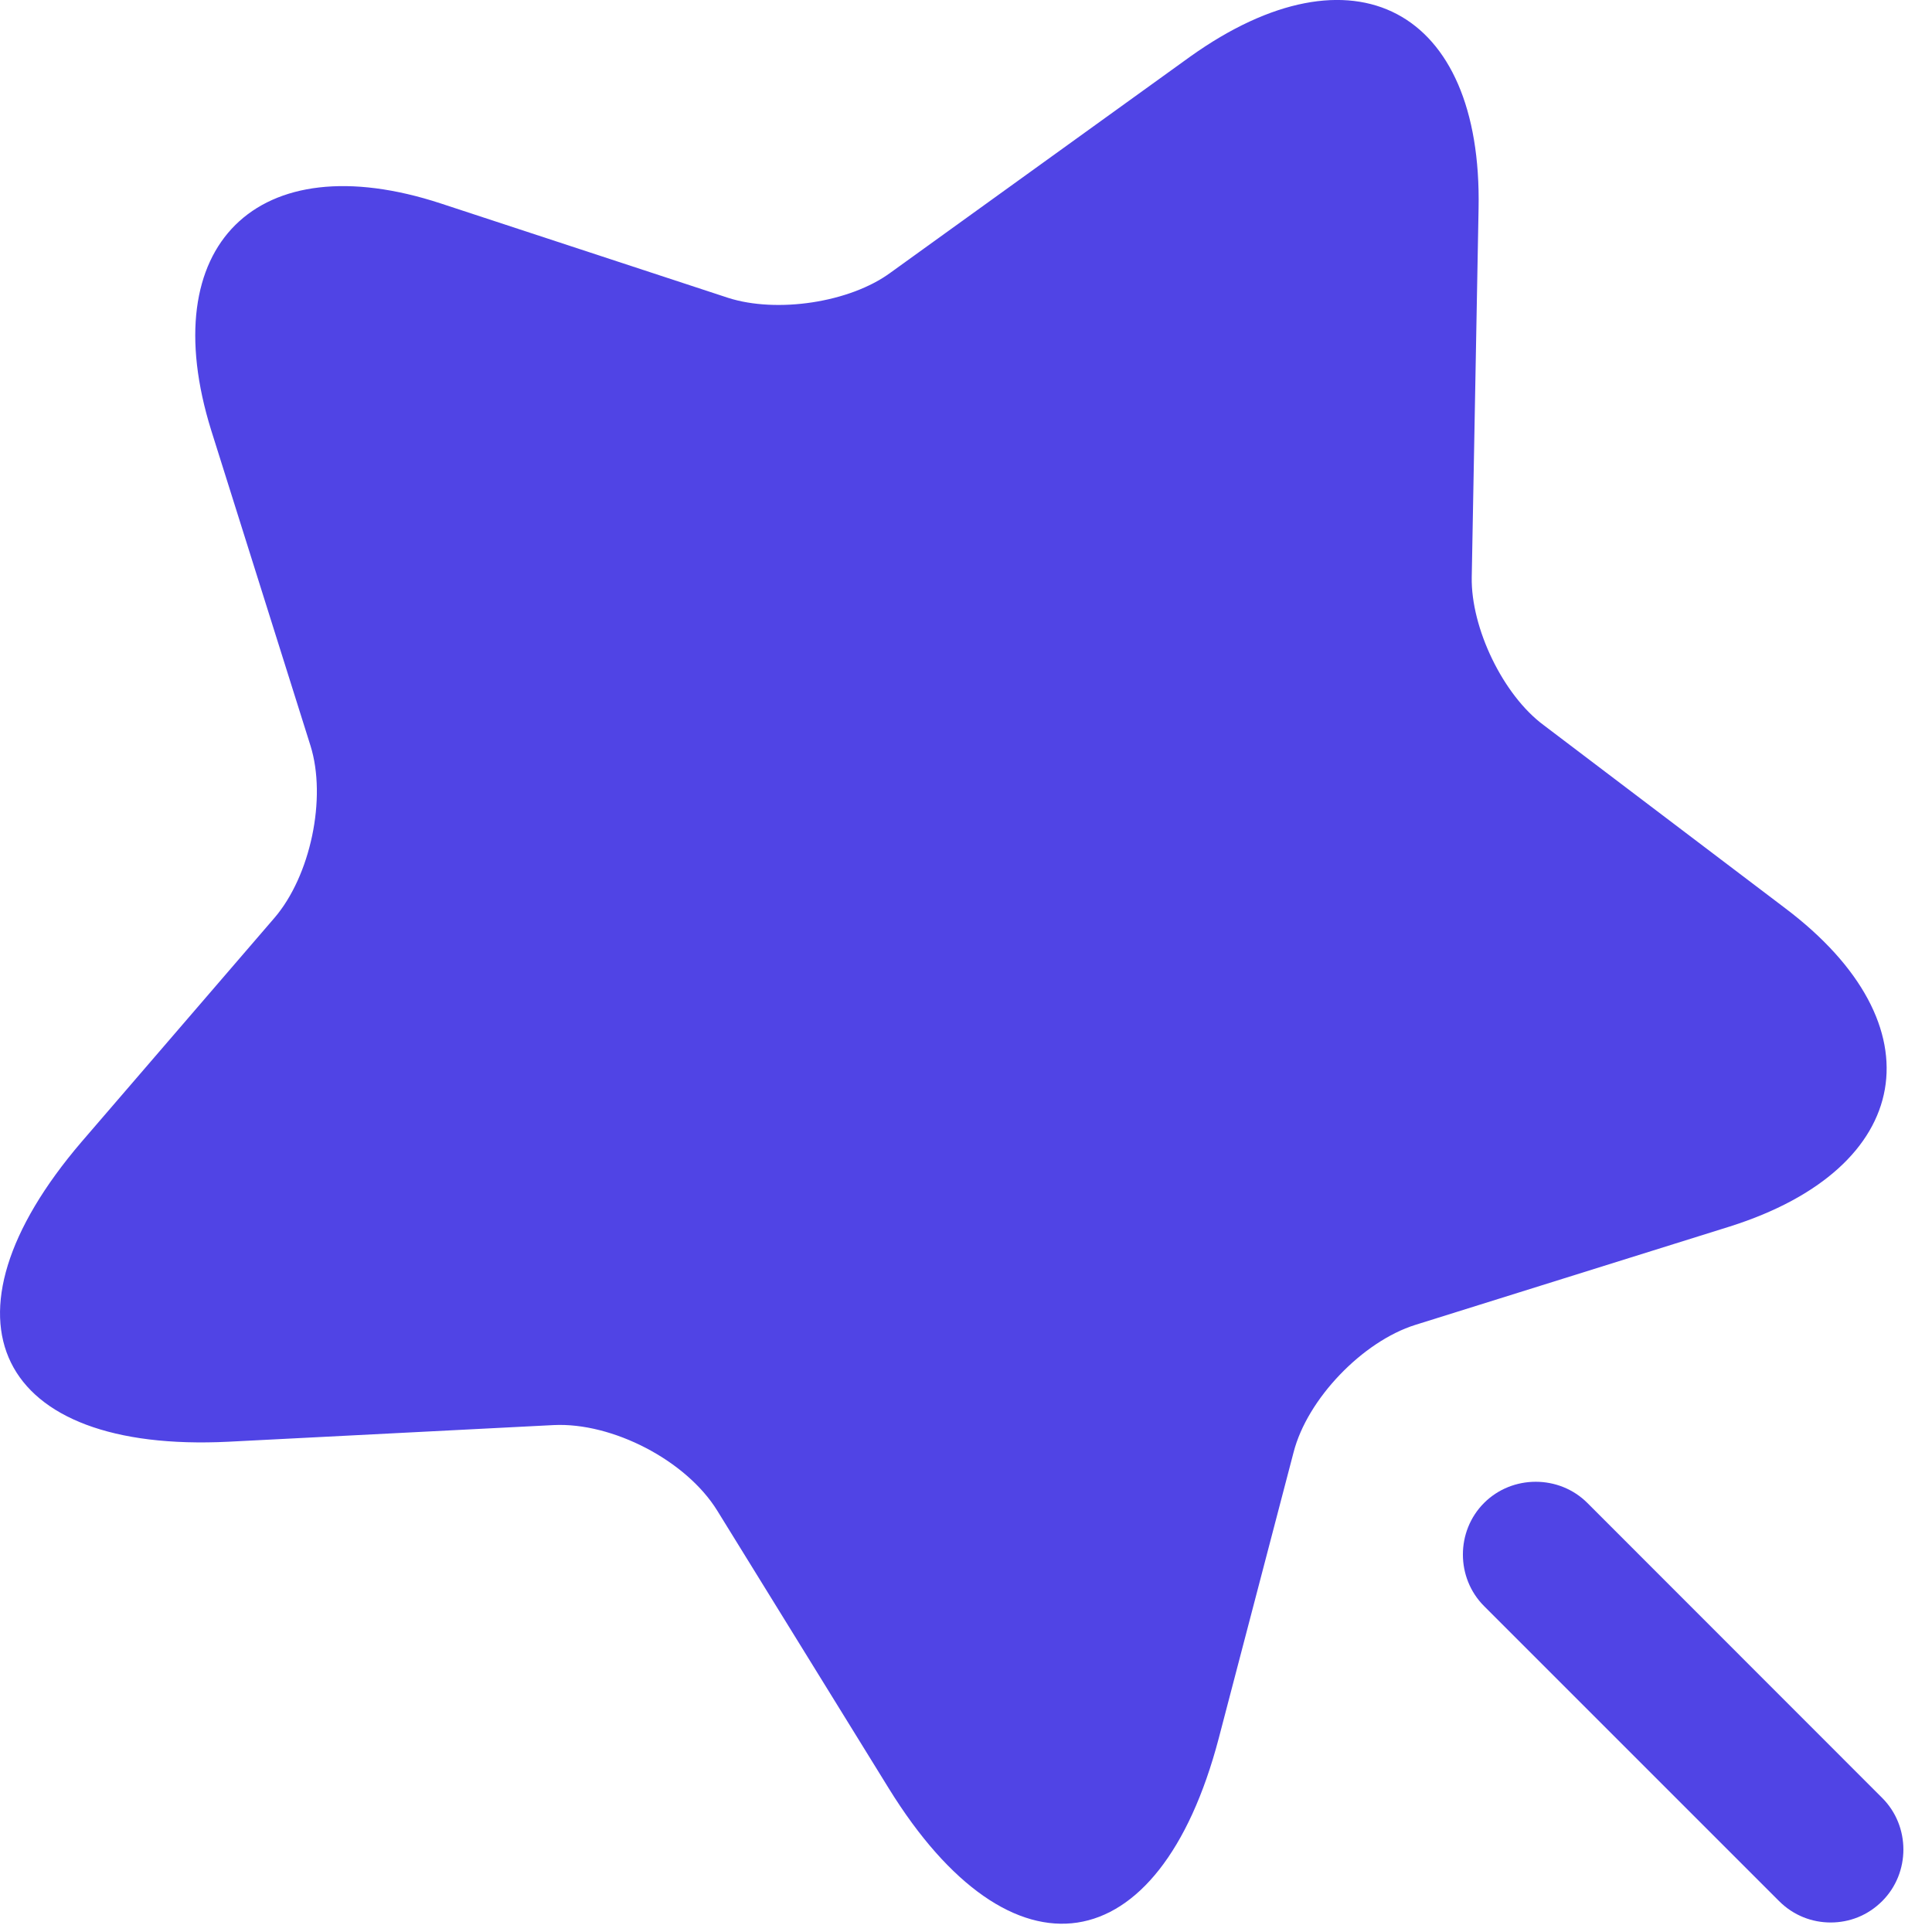
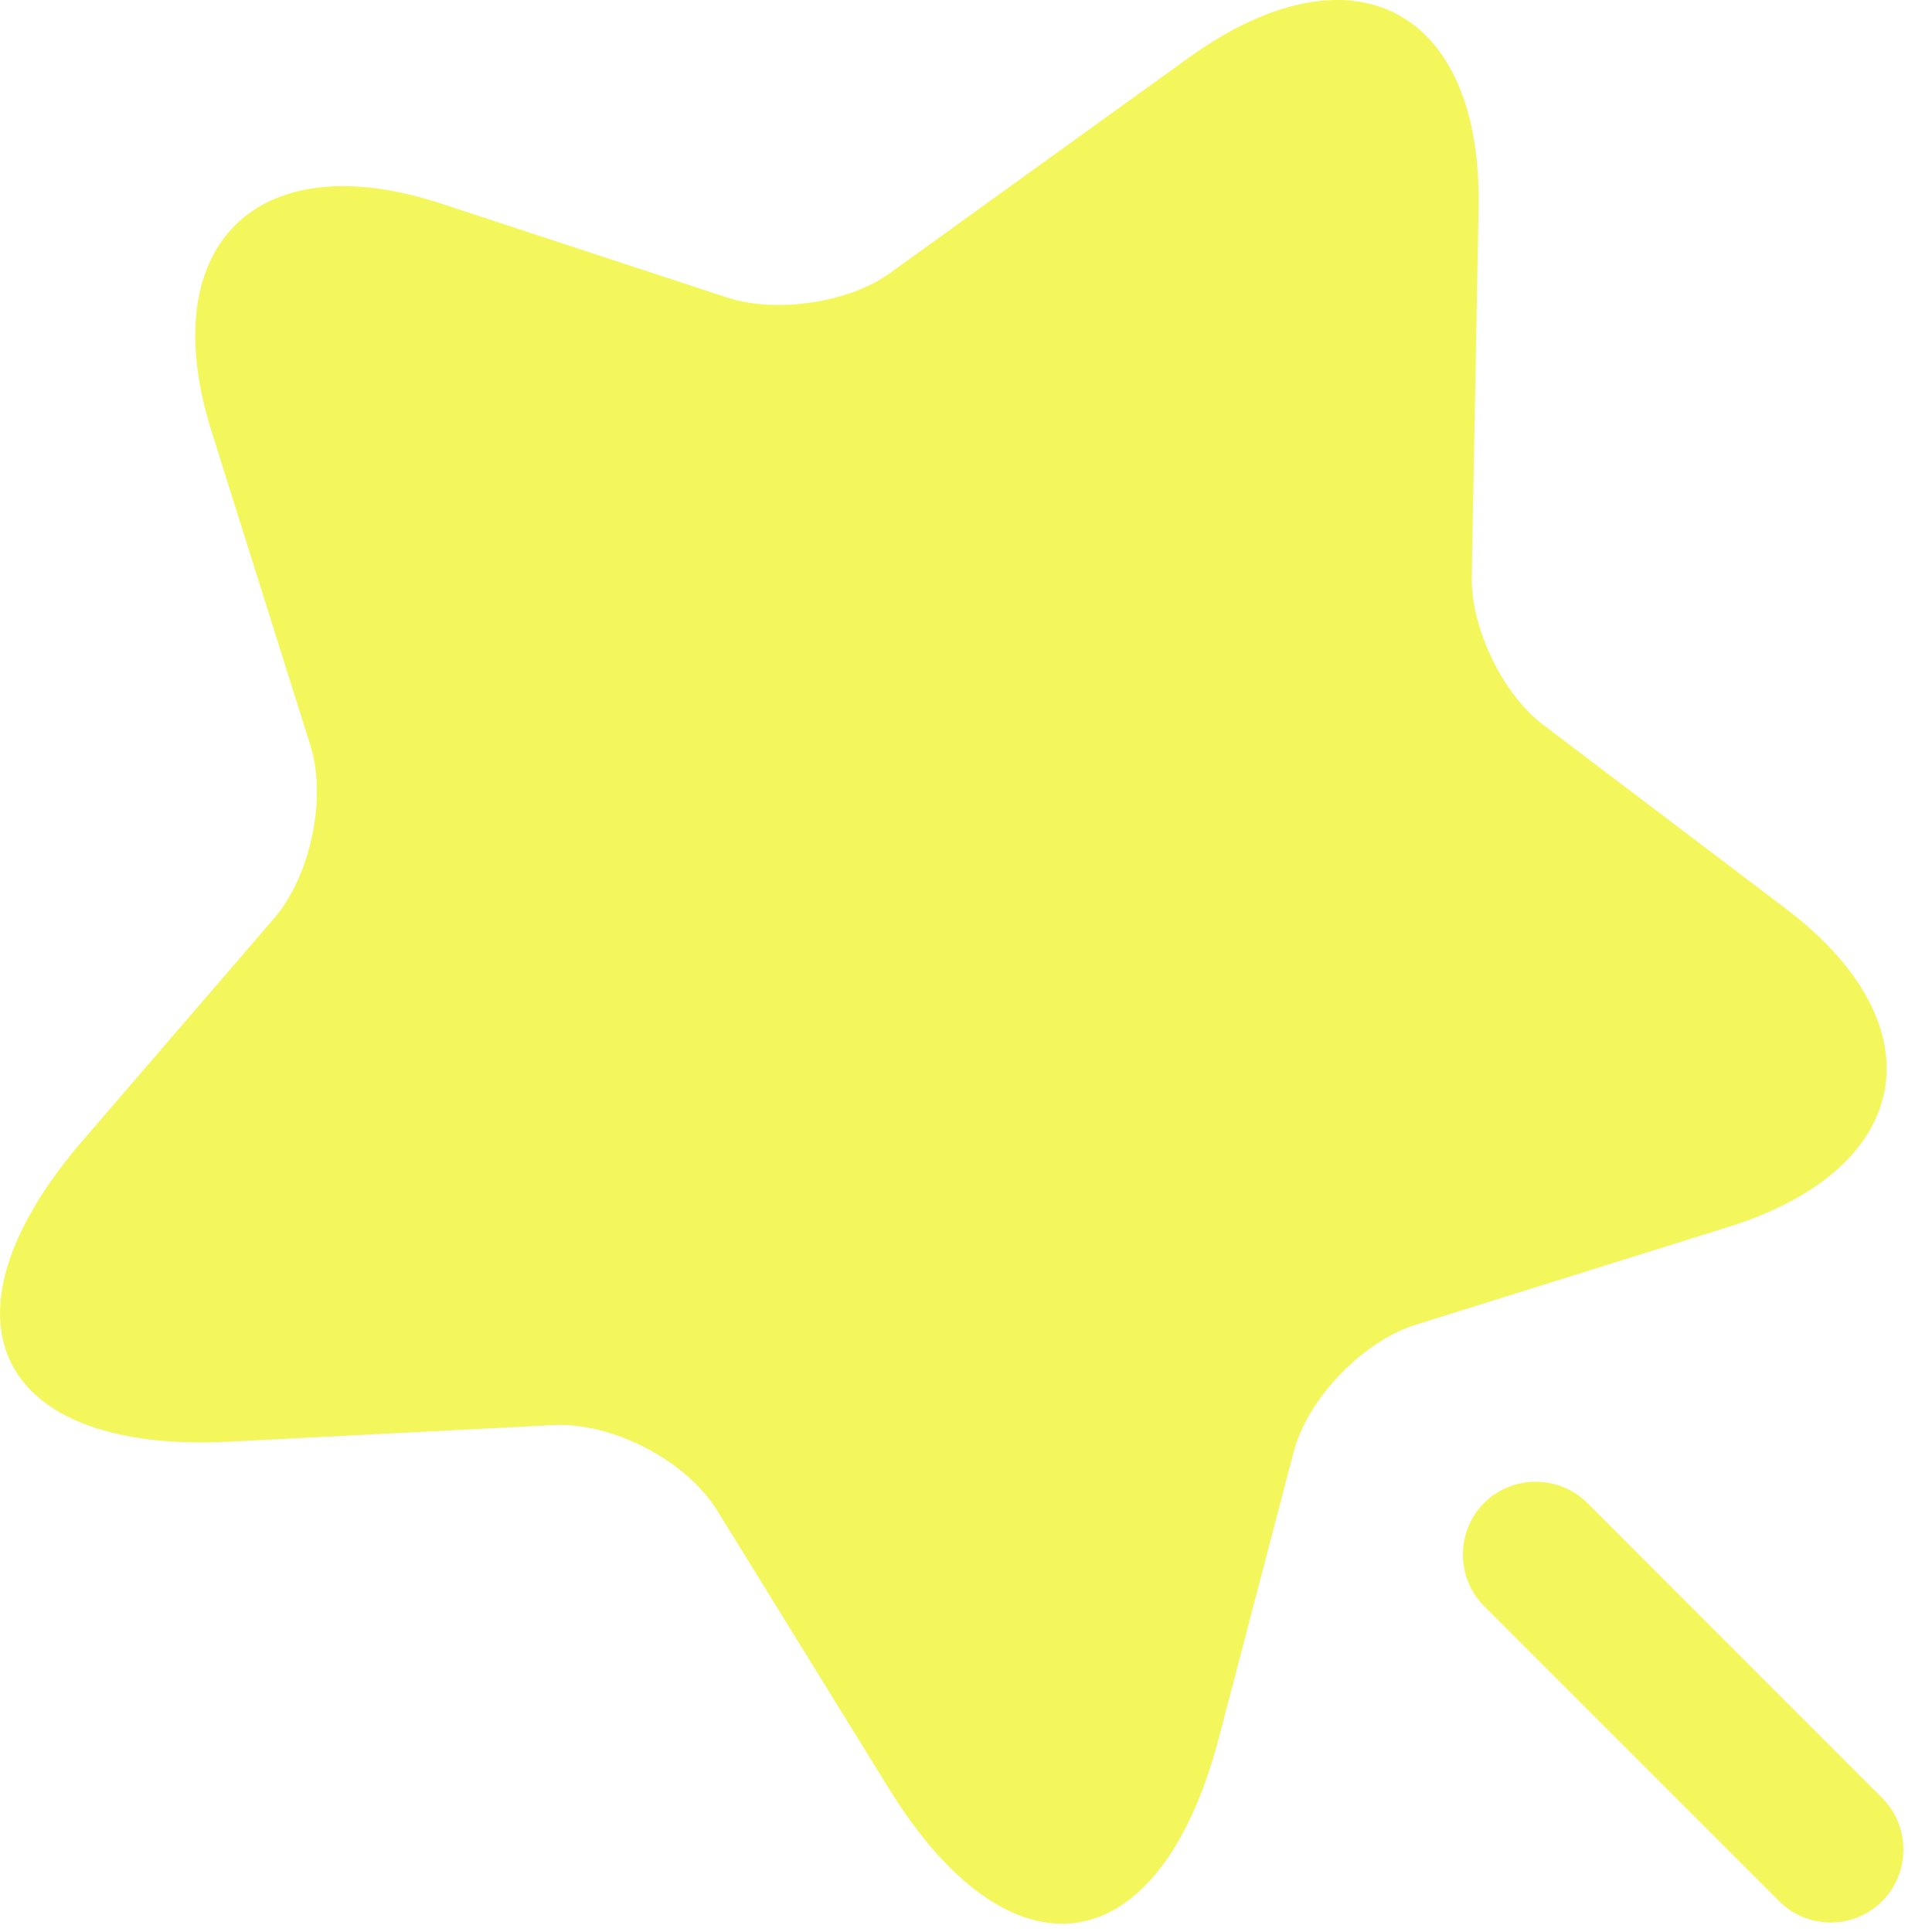
<svg xmlns="http://www.w3.org/2000/svg" width="13" height="13" viewBox="0 0 13 13" fill="none">
-   <path d="M9.949 1.402L9.903 3.884C9.897 4.225 10.113 4.677 10.388 4.88L12.012 6.111C13.054 6.897 12.883 7.86 11.639 8.253L9.523 8.915C9.169 9.026 8.796 9.413 8.704 9.773L8.2 11.699C7.8 13.218 6.805 13.369 5.98 12.033L4.827 10.166C4.617 9.825 4.119 9.57 3.726 9.589L1.538 9.701C-0.027 9.779 -0.472 8.876 0.549 7.683L1.846 6.177C2.089 5.895 2.2 5.371 2.089 5.017L1.421 2.895C1.034 1.651 1.728 0.963 2.966 1.369L4.899 2.004C5.226 2.109 5.718 2.037 5.993 1.834L8.01 0.38C9.104 -0.4 9.975 0.059 9.949 1.402Z" fill="#5044E5" />
-   <path d="M12.665 12.098L10.681 10.113C10.491 9.923 10.176 9.923 9.986 10.113C9.796 10.303 9.796 10.617 9.986 10.807L11.971 12.792C12.069 12.89 12.194 12.936 12.318 12.936C12.443 12.936 12.567 12.89 12.665 12.792C12.855 12.602 12.855 12.288 12.665 12.098Z" fill="#5044E5" />
+   <path d="M9.949 1.402L9.903 3.884C9.897 4.225 10.113 4.677 10.388 4.88L12.012 6.111C13.054 6.897 12.883 7.86 11.639 8.253L9.523 8.915C9.169 9.026 8.796 9.413 8.704 9.773L8.2 11.699C7.8 13.218 6.805 13.369 5.98 12.033L4.827 10.166C4.617 9.825 4.119 9.57 3.726 9.589L1.538 9.701C-0.027 9.779 -0.472 8.876 0.549 7.683L1.846 6.177C2.089 5.895 2.2 5.371 2.089 5.017L1.421 2.895C1.034 1.651 1.728 0.963 2.966 1.369L4.899 2.004C5.226 2.109 5.718 2.037 5.993 1.834L8.01 0.38C9.104 -0.4 9.975 0.059 9.949 1.402Z" fill="#f4f75c" />
+   <path d="M12.665 12.098L10.681 10.113C10.491 9.923 10.176 9.923 9.986 10.113C9.796 10.303 9.796 10.617 9.986 10.807L11.971 12.792C12.069 12.89 12.194 12.936 12.318 12.936C12.443 12.936 12.567 12.89 12.665 12.792C12.855 12.602 12.855 12.288 12.665 12.098Z" fill="#f4f75c" />
</svg>
